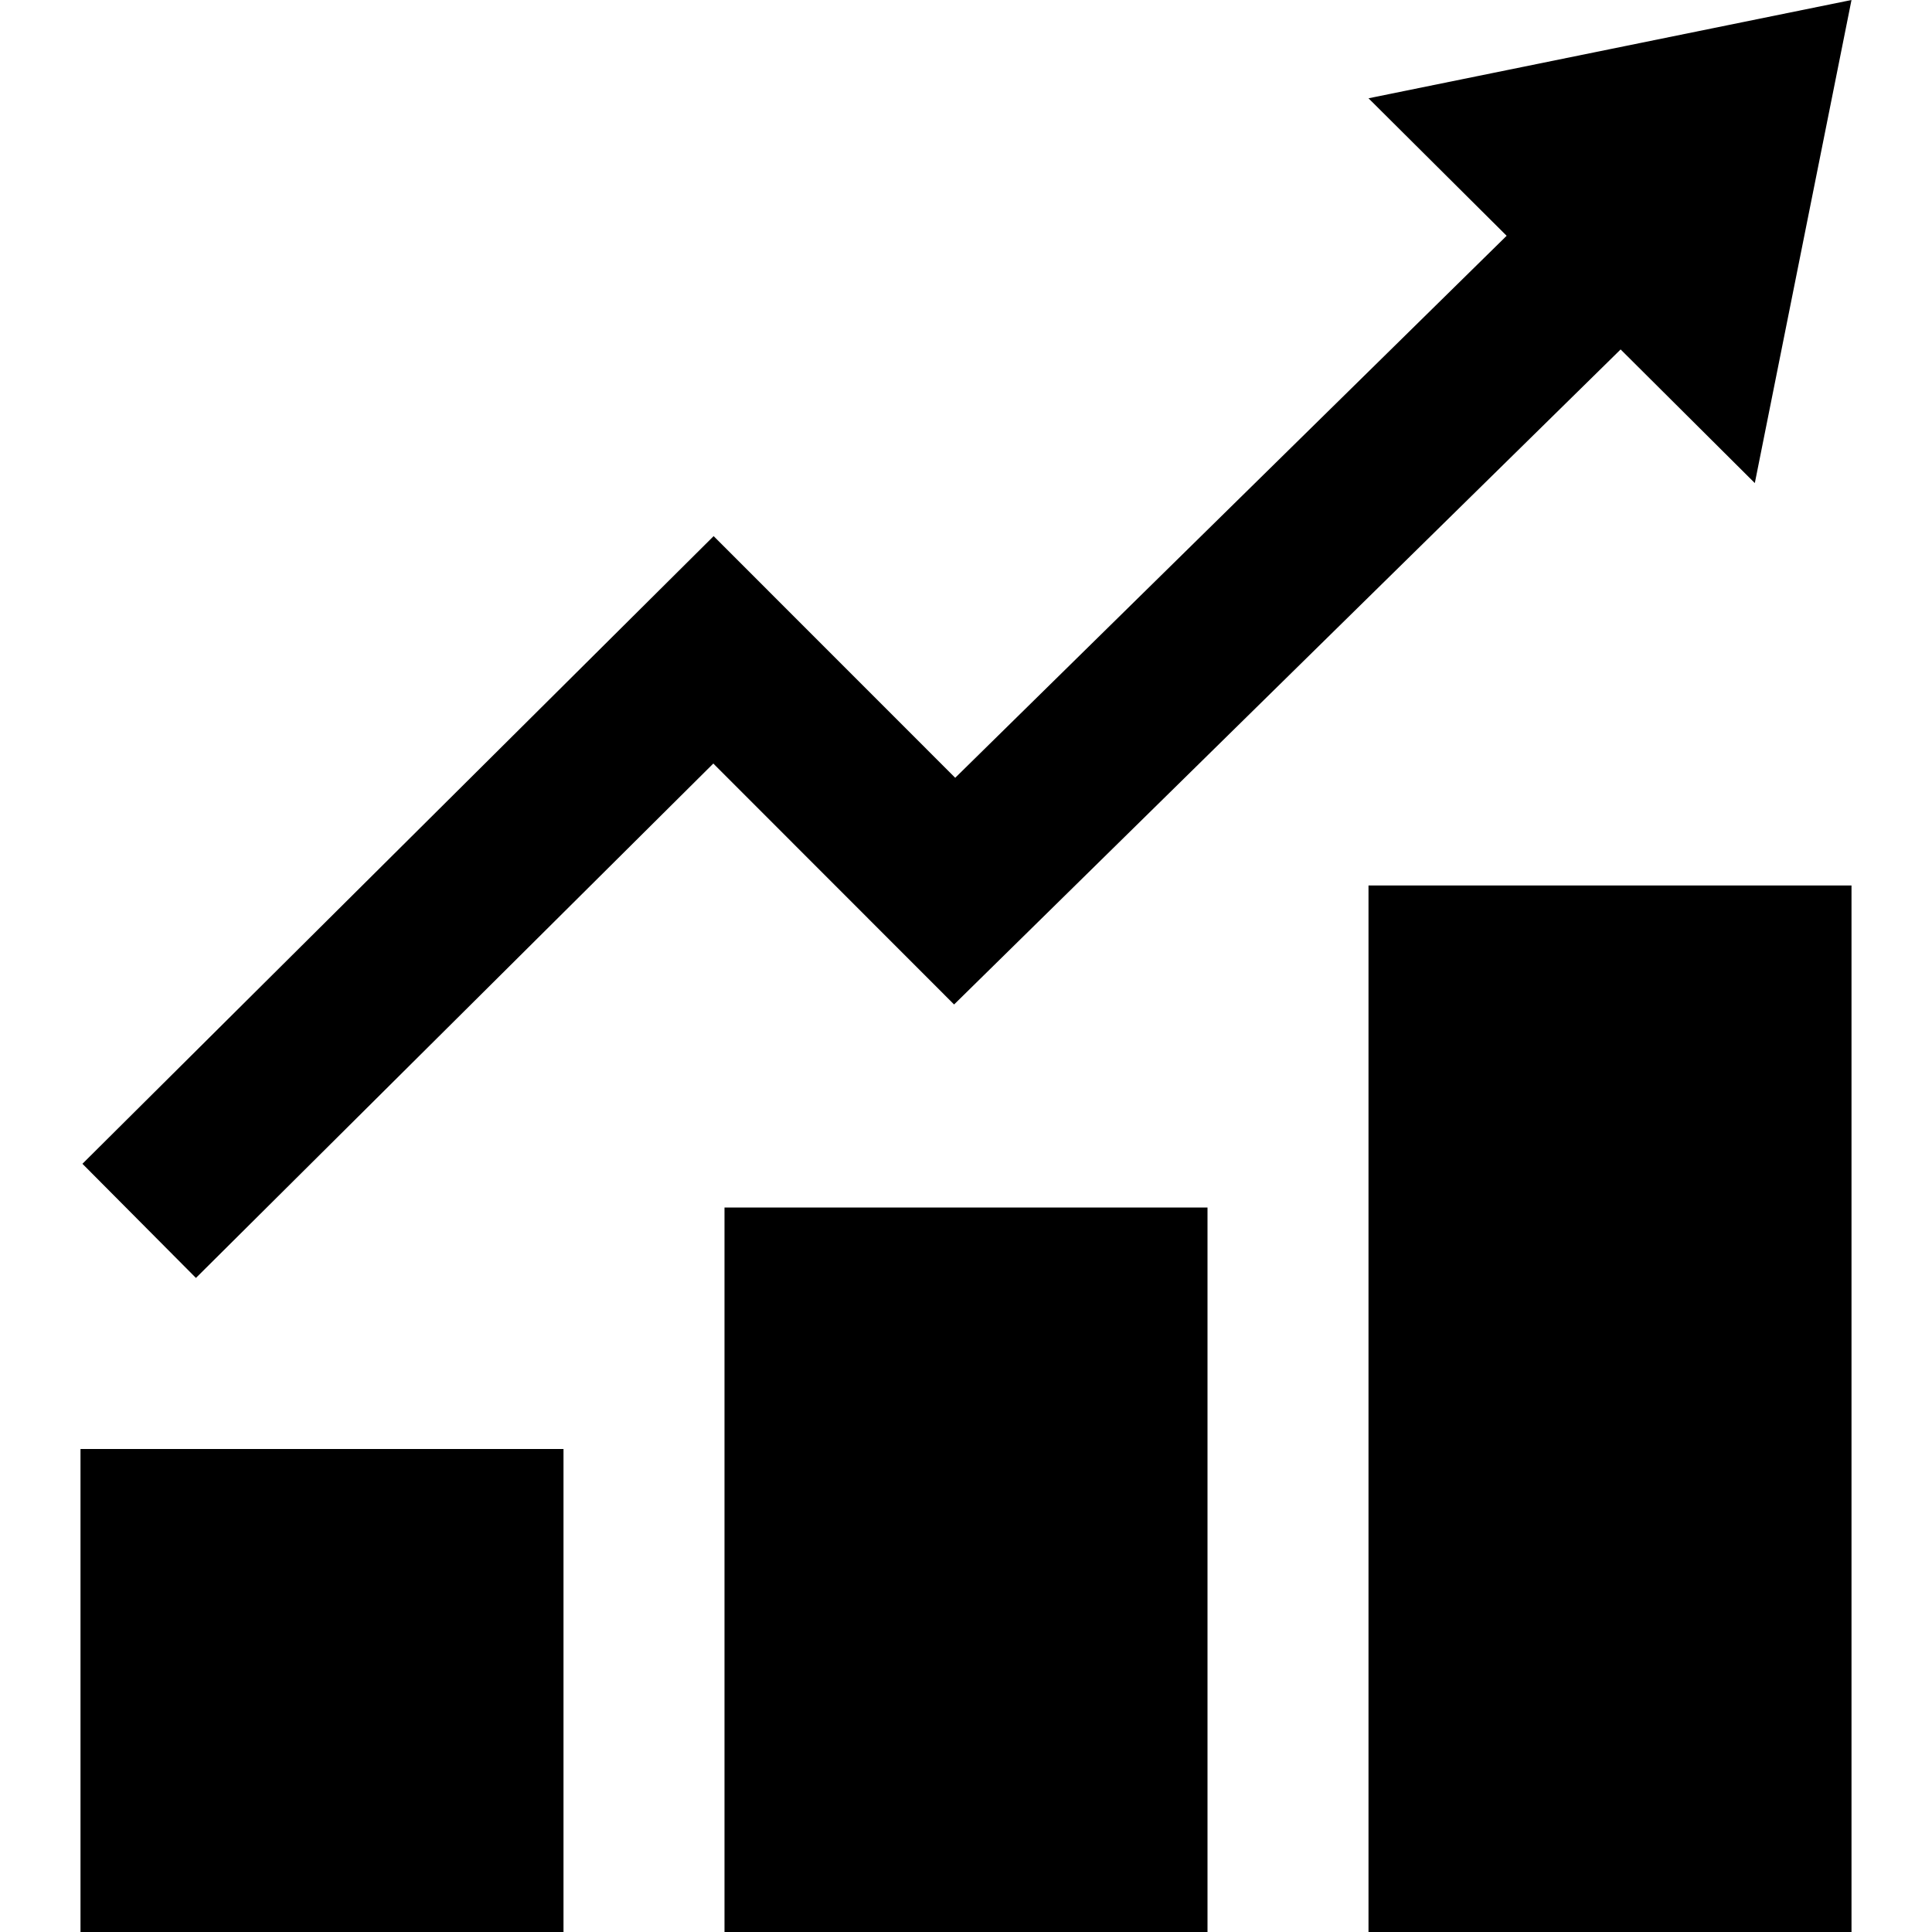
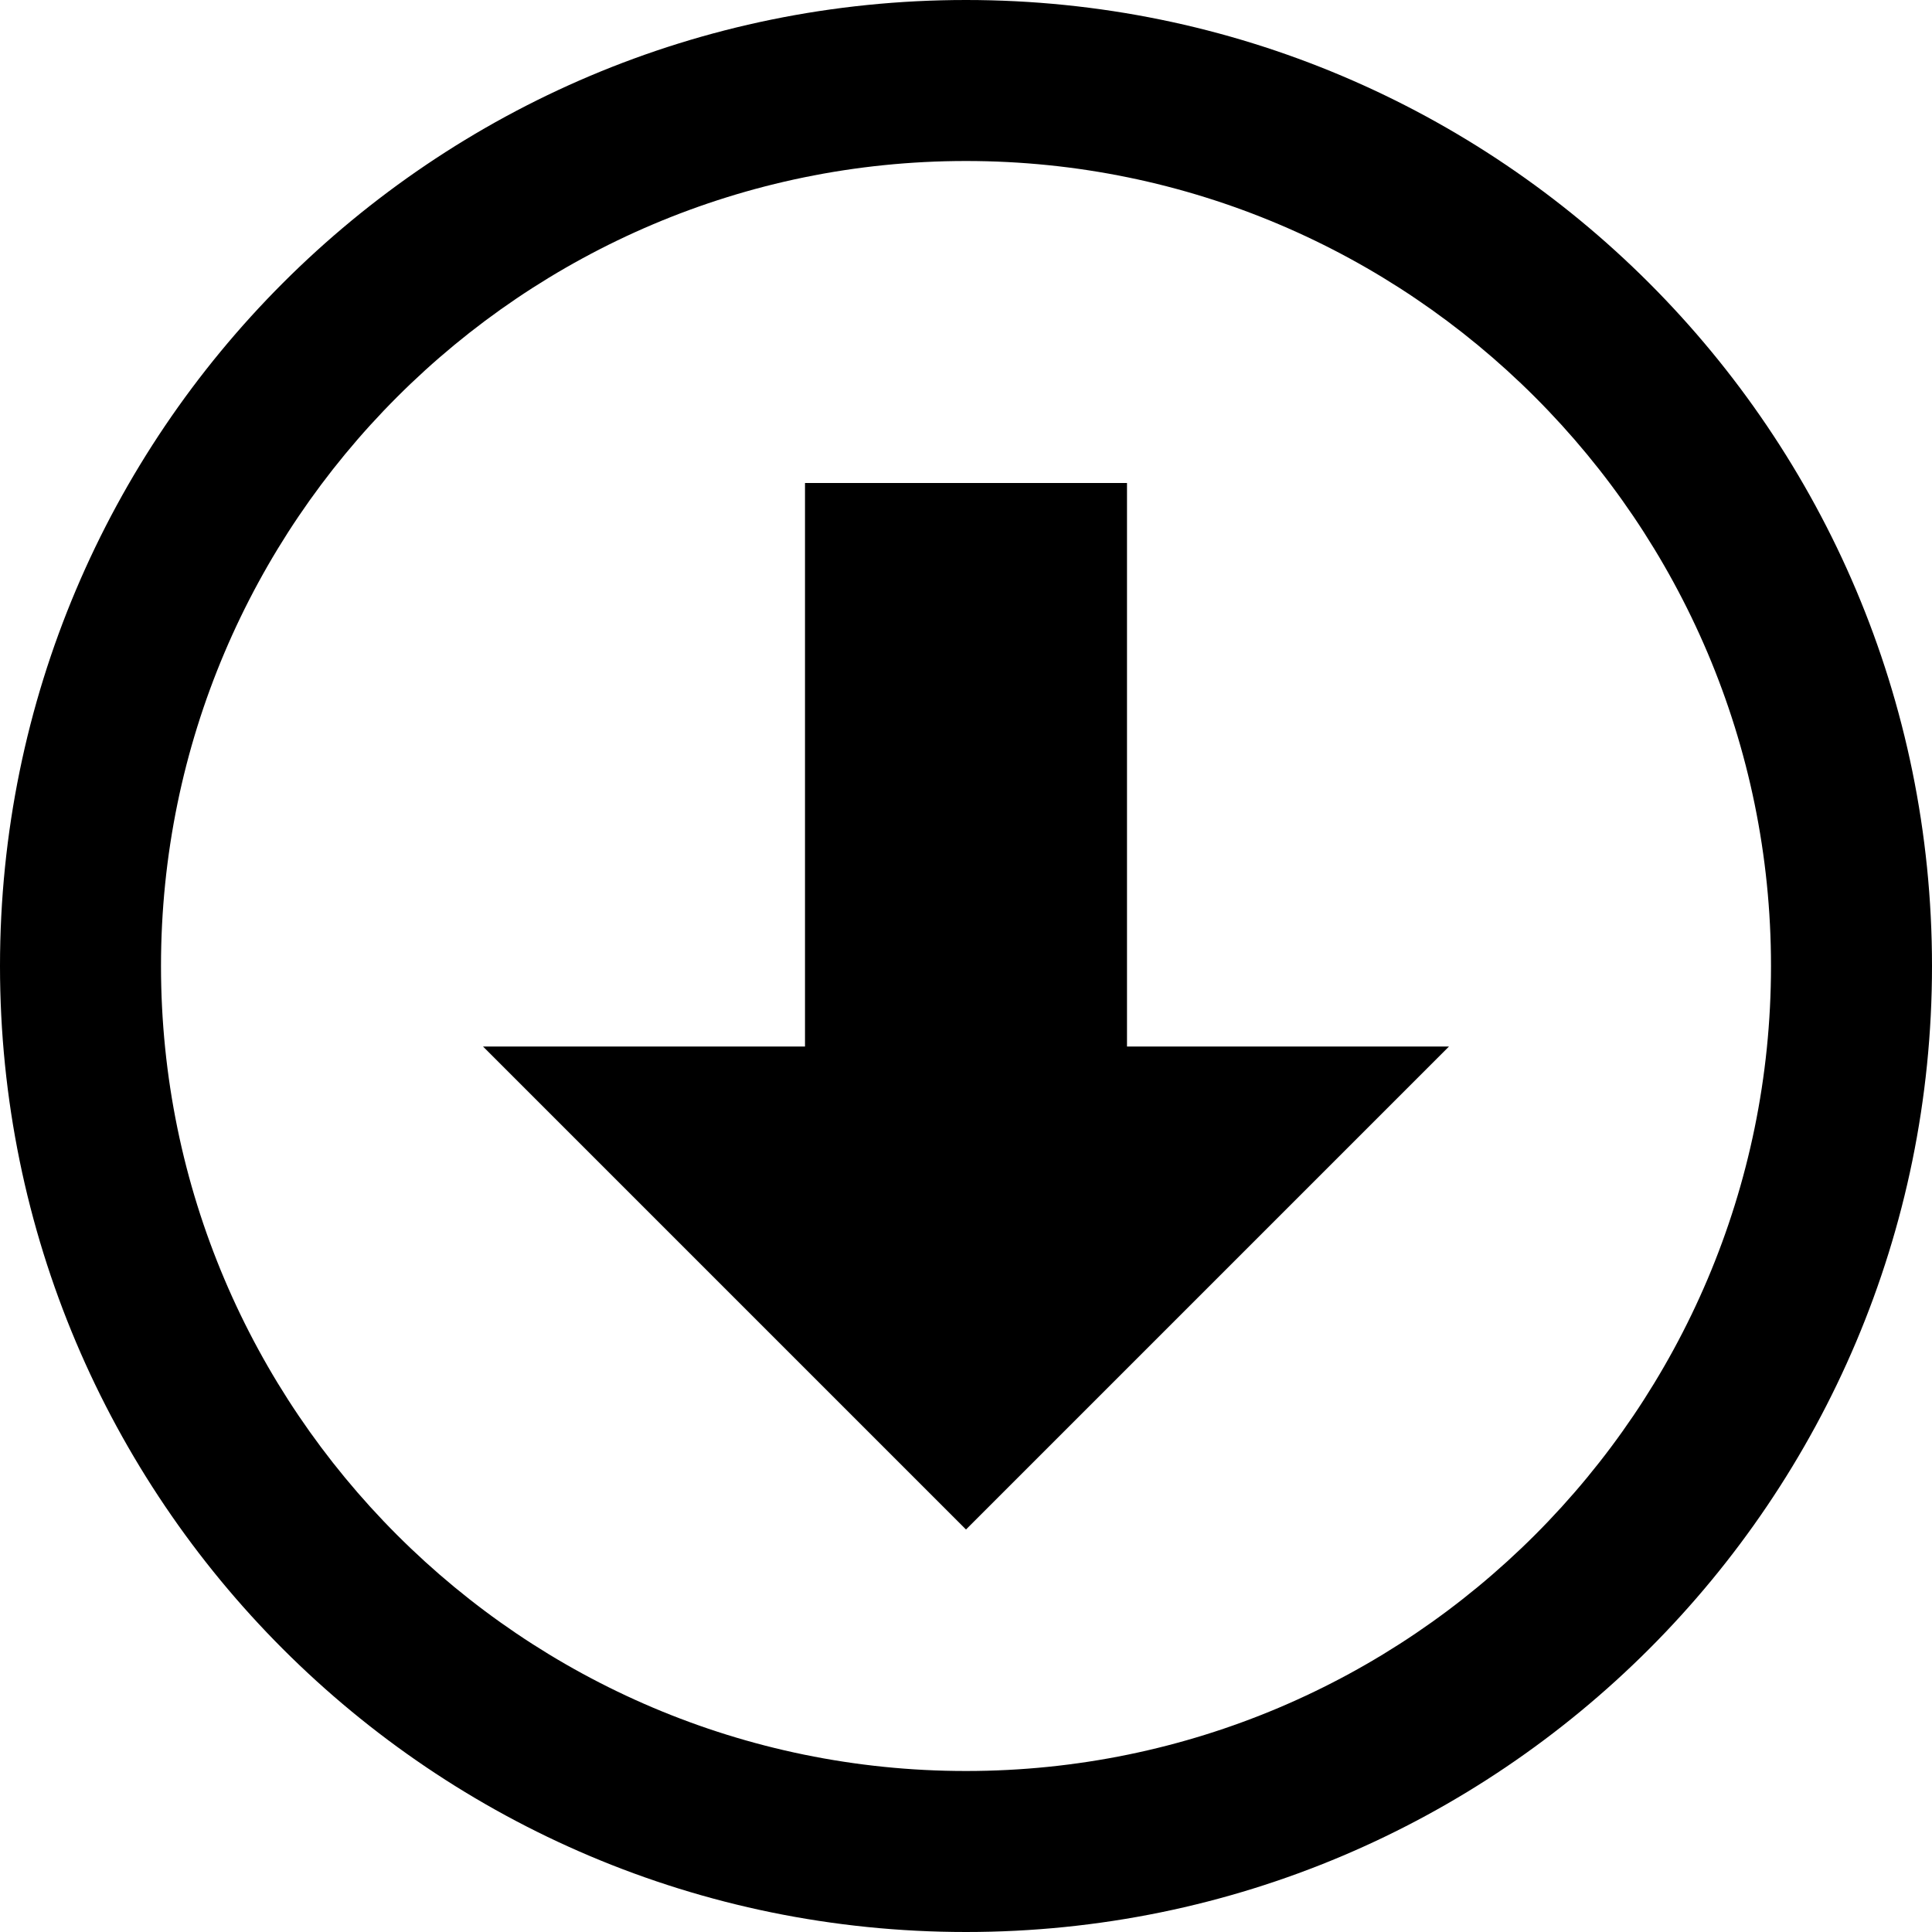
<svg xmlns="http://www.w3.org/2000/svg" width="24" height="24" viewBox="0 0 24 24">
-   <path d="M7 24h-6v-6h6v6zm8-9h-6v9h6v-9zm8-4h-6v13h6v-13zm0-11l-6 1.221 1.716 1.708-6.85 6.733-3.001-3.002-7.841 7.797 1.41 1.418 6.427-6.39 2.991 2.993 8.28-8.137 1.667 1.66 1.201-6.001z" />
+   <path d="M6 13h4v-7h4v7h4l-6 6-6-6zm16-1c0 5.514-4.486 10-10 10s-10-4.486-10-10 4.486-10 10-10 10 4.486 10 10zm2 0c0-6.627-5.373-12-12-12s-12 5.373-12 12 5.373 12 12 12 12-5.373 12-12z" />
</svg>
